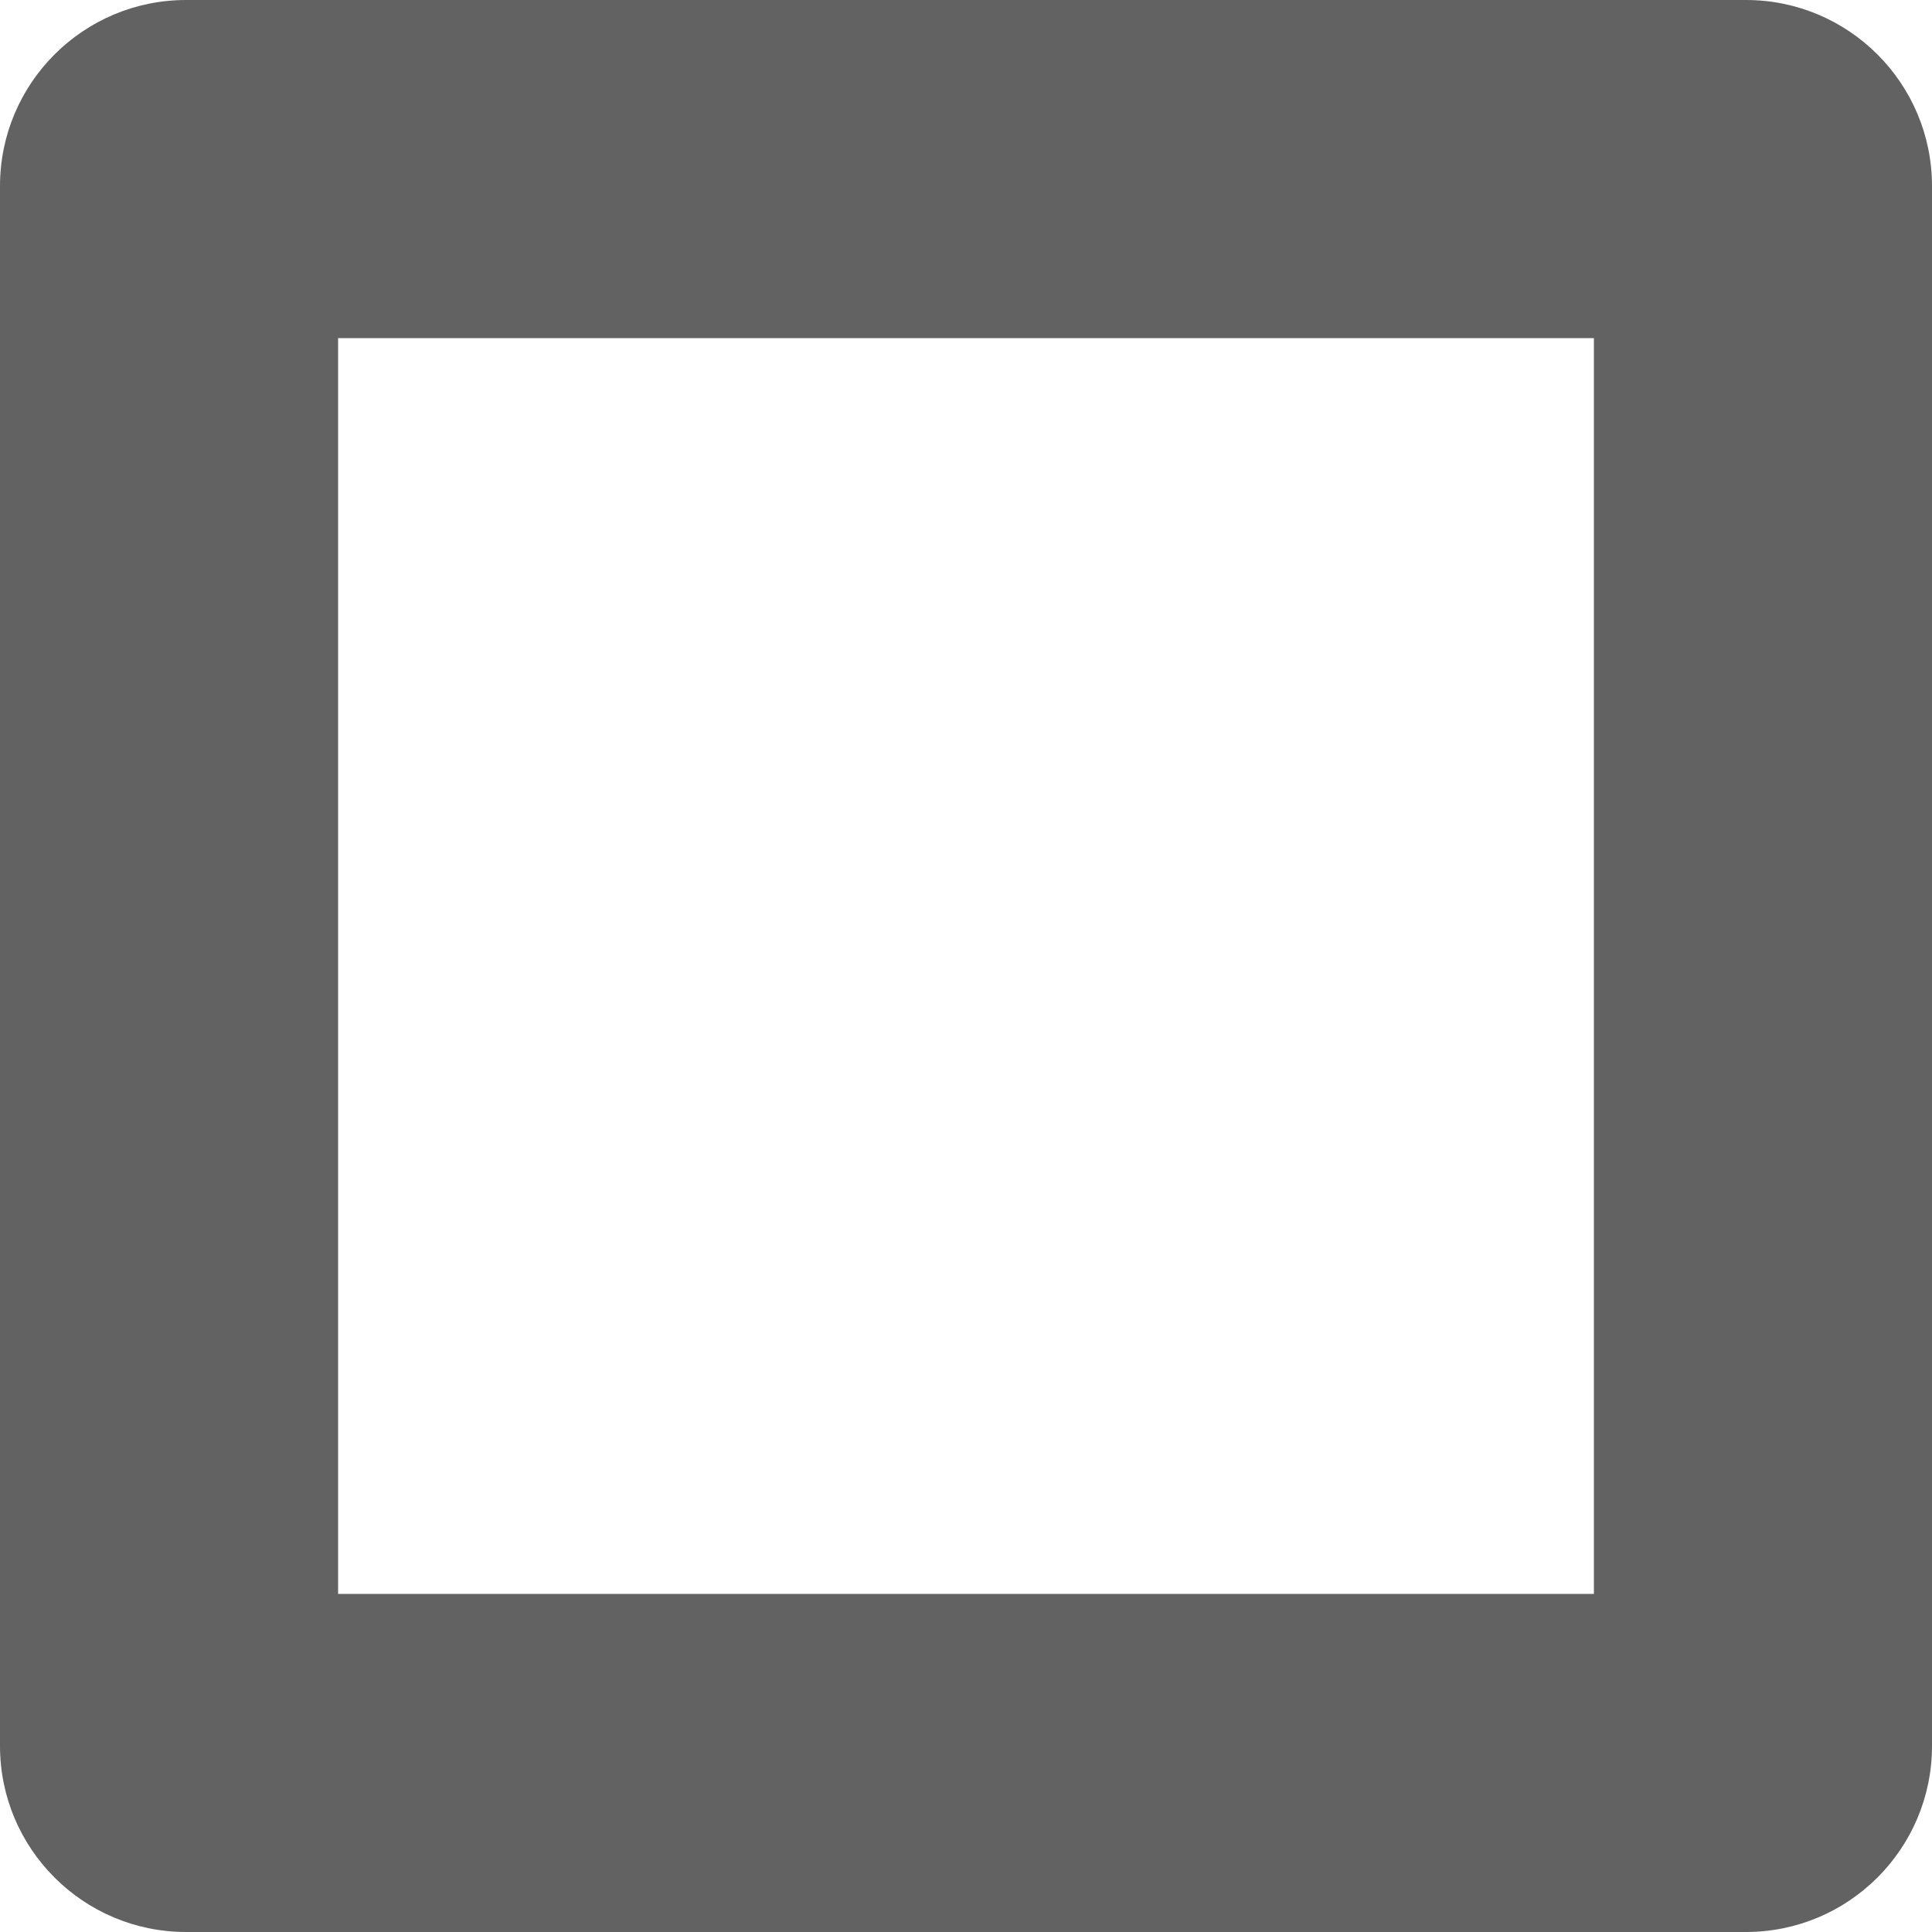
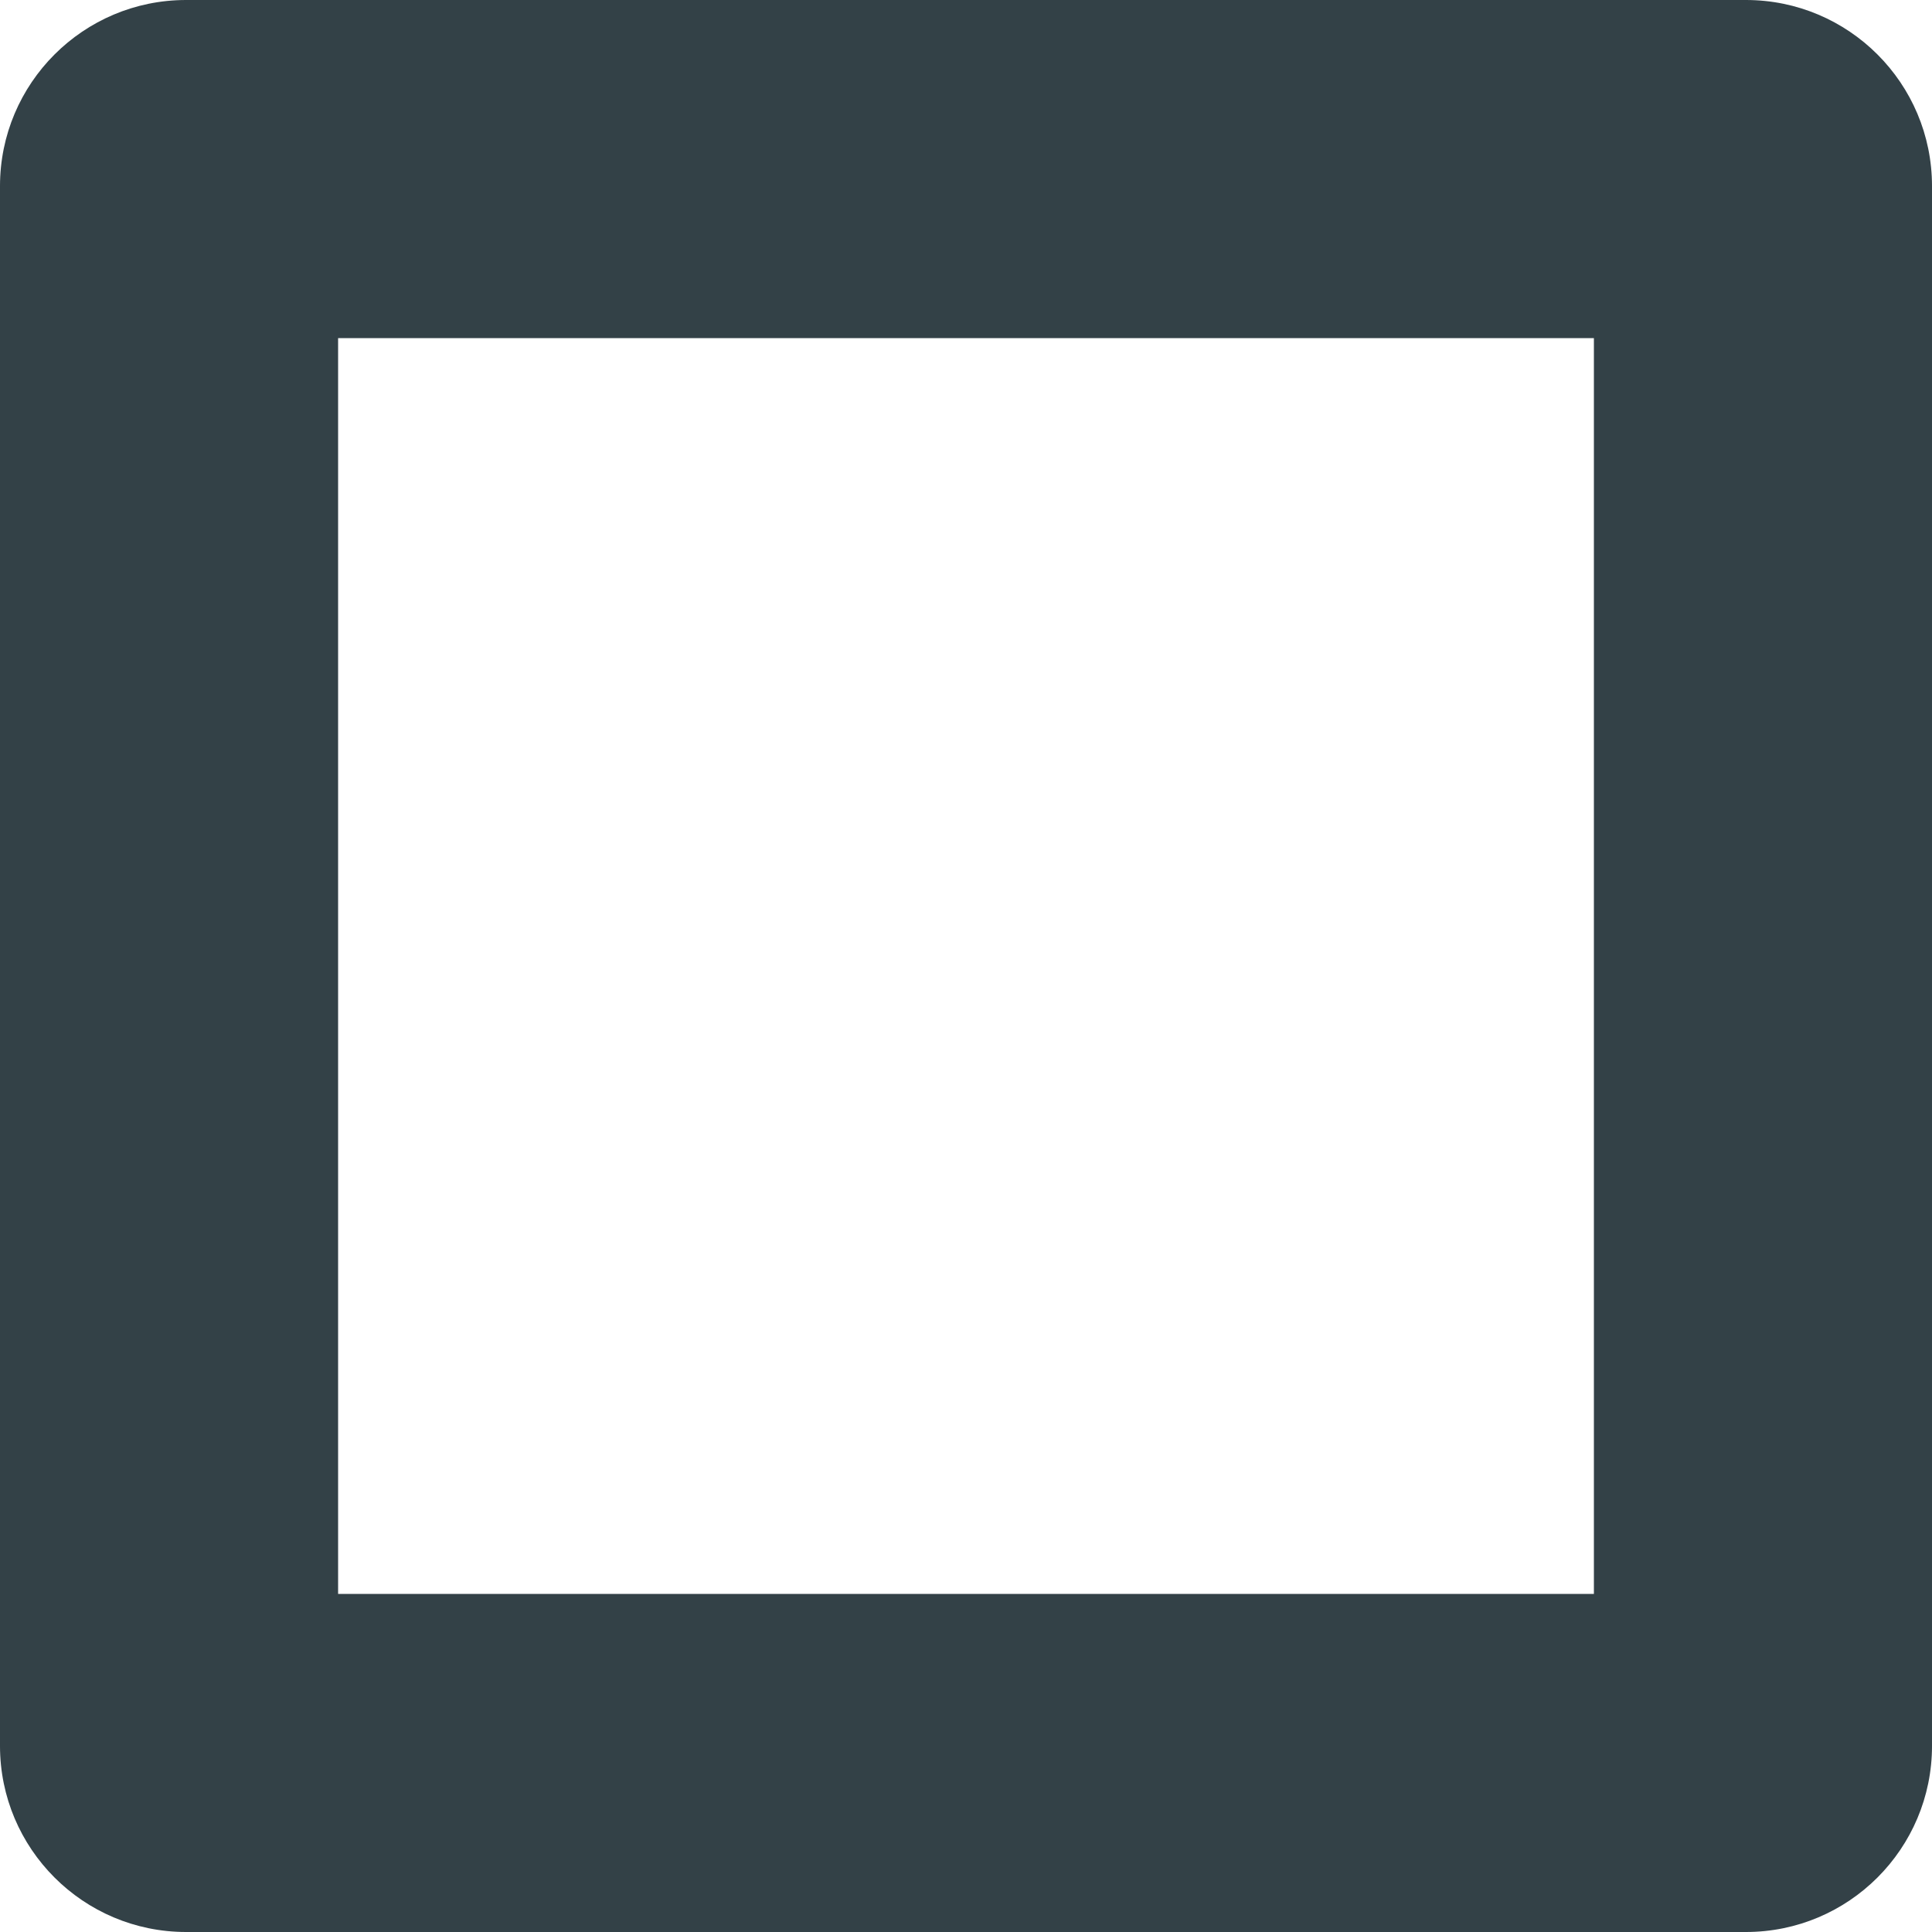
<svg xmlns="http://www.w3.org/2000/svg" version="1.1" x="0px" y="0px" viewBox="0 0 4000 4000" style="enable-background:new 0 0 4000 4000;" xml:space="preserve">
  <style type="text/css">
	.st0{display:none;}
	.st1{display:inline;fill:#E7ECED;}
- 	.st2{display:inline;fill:#626262;}
- 	.st3{display:inline;fill:#232323;}
- 	.st4{display:inline;fill:#363636;}
+ 	.st2{display:inline;fill:#334147;}
+ 	.st3{display:inline;fill:#ecedf6;}
+ 	.st4{display:inline;fill:#758a95;}
	.st5{display:inline;fill:#366DB6;}
	.st6{display:inline;fill:#F6F6F6;}
	.st7{display:inline;}
- 	.st8{fill:#626262;}
+ 	.st8{fill:#334147;}
</style>
  <g id="Main" class="st0">
    <path class="st1" d="M1772.9,2255.66l-158.15,158.14l158.15,158.14c26.96,26.97,26.96,70.55,0,97.51   c-13.46,13.45-31.11,20.2-48.76,20.2c-17.66,0-35.32-6.75-48.76-20.2l-206.9-206.9c-26.97-26.96-26.97-70.55,0-97.51l206.9-206.9   c26.9-26.97,70.62-26.97,97.52,0C1799.86,2185.11,1799.86,2228.69,1772.9,2255.66z" />
    <path class="st1" d="M2135.23,2156.84l-137.93,482.75c-8.62,30.34-36.2,50.06-66.27,50.06c-6.28,0-12.62-0.89-18.97-2.61   c-36.62-10.49-57.86-48.69-47.38-85.24l137.93-482.76c10.48-36.62,48.61-57.59,85.24-47.45   C2124.46,2082.08,2145.71,2120.28,2135.23,2156.84z" />
    <path class="st1" d="M2531.51,2462.55l-206.9,206.9c-13.44,13.45-31.1,20.2-48.75,20.2c-17.66,0-35.32-6.75-48.76-20.2   c-26.97-26.97-26.97-70.55,0-97.51l158.14-158.14l-158.14-158.14c-26.97-26.97-26.97-70.56,0-97.52c26.9-26.97,70.61-26.97,97.51,0   l206.9,206.9C2558.48,2392.01,2558.48,2435.59,2531.51,2462.55z" />
    <path class="st1" d="M3152.2,2206.89c-70.9,0-135.45-45.17-155.45-113.17c-20.9-70.97-49.1-112.62-83.86-176.42   c-34-62.41-20.76-140.14,29.52-190.41l111.93-111.93l-255.59-255.58l-111.93,111.93c-50.27,50.27-128,63.51-190.41,29.51   c-63.8-34.76-105.45-62.97-176.41-83.86c-67.93-19.93-113.11-84.48-113.11-155.38v-158.14H1793.1v158.14   c0,70.9-45.17,135.44-113.17,155.44c-70.97,20.9-112.62,49.11-176.42,83.86c-62.41,34-140.14,20.76-190.41-29.51l-111.93-111.93   l-255.59,255.58l111.93,111.93c50.28,50.28,63.52,128,29.52,190.42c-34.76,63.79-62.97,105.44-83.86,176.41   c-19.93,67.93-84.48,113.1-155.38,113.1H689.65v413.8H847.8c70.89,0,135.44,45.17,155.44,113.17   c20.9,70.97,49.1,112.62,83.86,176.41c34,62.42,20.76,140.14-29.52,190.42l-111.93,111.93l255.59,255.58l111.93-111.93   c50.27-50.27,128-63.51,190.41-29.51c63.8,34.76,105.45,62.97,176.42,83.86c67.93,19.93,113.1,84.48,113.1,155.38v158.14h413.79   v-158.14c0-70.9,45.18-135.45,113.18-155.45c70.96-20.89,112.61-49.1,176.41-83.86c62.41-34,140.14-20.75,190.41,29.52   l111.93,111.93l255.59-255.59l-111.93-111.92c-50.27-50.28-63.52-128-29.52-190.42c34.76-63.8,62.97-105.44,83.86-176.41   c19.93-67.93,84.49-113.1,155.38-113.1h158.14v-413.8H3152.2z M2000,3172.41c-418.98,0-758.62-339.64-758.62-758.61   c0-418.98,339.64-758.62,758.62-758.62c418.97,0,758.61,339.64,758.61,758.62C2758.61,2832.77,2418.97,3172.41,2000,3172.41z" />
    <path class="st2" d="M3999.99,653.61v173.98H0v2931.02C0,3891.93,108.07,4000,241.38,4000h3517.23   c133.31,0,241.38-108.07,241.39-241.39V655.17C4000,654.65,4000,654.13,3999.99,653.61z M3310.34,2620.69H3152.2   c-70.89,0-135.45,45.17-155.38,113.1c-20.89,70.97-49.1,112.61-83.86,176.41c-34,62.42-20.75,140.14,29.52,190.42l111.93,111.92   l-255.59,255.59l-111.93-111.93c-50.27-50.27-128-63.52-190.41-29.52c-63.8,34.76-105.45,62.97-176.41,83.86   c-68,20-113.18,84.55-113.18,155.45v158.14H1793.1v-158.14c0-70.9-45.17-135.45-113.1-155.38   c-70.97-20.89-112.62-49.1-176.42-83.86c-62.41-34-140.14-20.76-190.41,29.51l-111.93,111.93l-255.59-255.58l111.93-111.93   c50.28-50.28,63.52-128,29.52-190.42c-34.76-63.79-62.96-105.44-83.86-176.41c-20-68-84.55-113.17-155.44-113.17H689.65v-413.8   h158.14c70.9,0,135.45-45.17,155.38-113.1c20.89-70.97,49.1-112.62,83.86-176.41c34-62.42,20.76-140.14-29.52-190.42   l-111.93-111.93l255.59-255.58l111.93,111.93c50.27,50.27,128,63.51,190.41,29.51c63.8-34.75,105.45-62.96,176.42-83.86   c68-20,113.17-84.54,113.17-155.44v-158.14h413.79v158.14c0,70.9,45.18,135.45,113.11,155.38c70.96,20.89,112.61,49.1,176.41,83.86   c62.41,34,140.14,20.76,190.41-29.51l111.93-111.93l255.59,255.58l-111.93,111.93c-50.28,50.27-63.52,128-29.52,190.41   c34.76,63.8,62.96,105.45,83.86,176.42c20,68,84.55,113.17,155.45,113.17h158.14V2620.69z" />
    <path class="st3" d="M3758.62,0H241.38C108.07,0,0,108.07,0,241.39v586.2h3999.99v-586.2C3999.99,108.07,3891.92,0,3758.62,0z    M551.72,551.72H275.86V275.86h275.86V551.72z M1103.44,551.72H827.58V275.86h275.86V551.72z M1655.17,551.72h-275.86V275.86   h275.86V551.72z" />
    <rect x="275.86" y="275.86" class="st4" width="275.86" height="275.86" />
    <rect x="827.58" y="275.86" class="st4" width="275.86" height="275.86" />
    <rect x="1379.31" y="275.86" class="st4" width="275.86" height="275.86" />
    <path class="st5" d="M1772.9,2255.66l-158.15,158.14l158.15,158.14c26.96,26.97,26.96,70.55,0,97.51   c-13.46,13.45-31.11,20.2-48.76,20.2c-17.66,0-35.32-6.75-48.76-20.2l-206.9-206.9c-26.97-26.96-26.97-70.55,0-97.51l206.9-206.9   c26.9-26.97,70.62-26.97,97.52,0C1799.86,2185.11,1799.86,2228.69,1772.9,2255.66z" />
    <path class="st5" d="M2135.23,2156.84l-137.93,482.75c-8.62,30.34-36.2,50.06-66.27,50.06c-6.28,0-12.62-0.89-18.97-2.61   c-36.62-10.49-57.86-48.69-47.38-85.24l137.93-482.76c10.48-36.62,48.61-57.59,85.24-47.45   C2124.46,2082.08,2145.71,2120.28,2135.23,2156.84z" />
    <path class="st5" d="M2531.51,2365.04c26.97,26.97,26.97,70.55,0,97.51l-206.9,206.9c-13.44,13.45-31.1,20.2-48.75,20.2   c-17.66,0-35.32-6.75-48.76-20.2c-26.97-26.97-26.97-70.55,0-97.51l158.14-158.14l-158.14-158.14c-26.97-26.97-26.97-70.56,0-97.52   c26.9-26.97,70.61-26.97,97.51,0L2531.51,2365.04z" />
    <path class="st6" d="M3152.2,2206.89c-70.9,0-135.45-45.17-155.45-113.17c-20.9-70.97-49.1-112.62-83.86-176.42   c-34-62.41-20.76-140.14,29.52-190.41l111.93-111.93l-255.59-255.58l-111.93,111.93c-50.27,50.27-128,63.51-190.41,29.51   c-63.8-34.76-105.45-62.97-176.41-83.86c-67.93-19.93-113.11-84.48-113.11-155.38v-158.14H1793.1v158.14   c0,70.9-45.17,135.44-113.17,155.44c-70.97,20.9-112.62,49.11-176.42,83.86c-62.41,34-140.14,20.76-190.41-29.51l-111.93-111.93   l-255.59,255.58l111.93,111.93c50.28,50.28,63.52,128,29.52,190.42c-34.76,63.79-62.97,105.44-83.86,176.41   c-19.93,67.93-84.48,113.1-155.38,113.1H689.65v413.8H847.8c70.89,0,135.44,45.17,155.44,113.17   c20.9,70.97,49.1,112.62,83.86,176.41c34,62.42,20.76,140.14-29.52,190.42l-111.93,111.93l255.59,255.58l111.93-111.93   c50.27-50.27,128-63.51,190.41-29.51c63.8,34.76,105.45,62.97,176.42,83.86c67.93,19.93,113.1,84.48,113.1,155.38v158.14h413.79   v-158.14c0-70.9,45.18-135.45,113.18-155.45c70.96-20.89,112.61-49.1,176.41-83.86c62.41-34,140.14-20.75,190.41,29.52   l111.93,111.93l255.59-255.59l-111.93-111.92c-50.27-50.28-63.52-128-29.52-190.42c34.76-63.8,62.97-105.44,83.86-176.41   c19.93-67.93,84.49-113.1,155.38-113.1h158.14v-413.8H3152.2z M2000,3172.41c-418.98,0-758.62-339.64-758.62-758.61   c0-418.98,339.64-758.62,758.62-758.62c418.97,0,758.61,339.64,758.61,758.62C2758.61,2832.77,2418.97,3172.41,2000,3172.41z" />
    <path class="st3" d="M2000,1655.18c-418.98,0-758.62,339.64-758.62,758.62c0,418.97,339.64,758.61,758.62,758.61   c418.97,0,758.61-339.64,758.61-758.61C2758.61,1994.82,2418.97,1655.18,2000,1655.18z M1772.9,2571.94   c26.96,26.97,26.96,70.55,0,97.51c-13.46,13.45-31.11,20.2-48.76,20.2c-17.66,0-35.32-6.75-48.76-20.2l-206.9-206.9   c-26.97-26.96-26.97-70.55,0-97.51l206.9-206.9c26.9-26.97,70.62-26.97,97.52,0c26.96,26.97,26.96,70.55,0,97.52l-158.15,158.14   L1772.9,2571.94z M2135.23,2156.84l-137.93,482.75c-8.62,30.34-36.2,50.06-66.27,50.06c-6.28,0-12.62-0.89-18.97-2.61   c-36.62-10.49-57.86-48.69-47.38-85.24l137.93-482.76c10.48-36.62,48.61-57.59,85.24-47.45   C2124.46,2082.08,2145.71,2120.28,2135.23,2156.84z M2531.51,2462.55l-206.9,206.9c-13.44,13.45-31.1,20.2-48.75,20.2   c-17.66,0-35.32-6.75-48.76-20.2c-26.97-26.97-26.97-70.55,0-97.51l158.14-158.14l-158.14-158.14c-26.97-26.97-26.97-70.56,0-97.52   c26.9-26.97,70.61-26.97,97.51,0l206.9,206.9C2558.48,2392.01,2558.48,2435.59,2531.51,2462.55z" />
    <path class="st4" d="M1772.9,2255.66l-158.15,158.14l158.15,158.14c26.96,26.97,26.96,70.55,0,97.51   c-13.46,13.45-31.11,20.2-48.76,20.2c-17.66,0-35.32-6.75-48.76-20.2l-206.9-206.9c-26.97-26.96-26.97-70.55,0-97.51l206.9-206.9   c26.9-26.97,70.62-26.97,97.52,0C1799.86,2185.11,1799.86,2228.69,1772.9,2255.66z" />
    <path class="st4" d="M2135.23,2156.84l-137.93,482.75c-8.62,30.34-36.2,50.06-66.27,50.06c-6.28,0-12.62-0.89-18.97-2.61   c-36.62-10.49-57.86-48.69-47.38-85.24l137.93-482.76c10.48-36.62,48.61-57.59,85.24-47.45   C2124.46,2082.08,2145.71,2120.28,2135.23,2156.84z" />
    <path class="st4" d="M2531.51,2462.55l-206.9,206.9c-13.44,13.45-31.1,20.2-48.75,20.2c-17.66,0-35.32-6.75-48.76-20.2   c-26.97-26.97-26.97-70.55,0-97.51l158.14-158.14l-158.14-158.14c-26.97-26.97-26.97-70.56,0-97.52c26.9-26.97,70.61-26.97,97.51,0   l206.9,206.9C2558.48,2392.01,2558.48,2435.59,2531.51,2462.55z" />
  </g>
  <g id="Quitter" class="st0">
    <g class="st7">
      <path class="st8" d="M3887.46,1174.77c70.65-66,111.26-158.28,112.52-254.96c1.01-96.8-37.84-189.83-107.11-257.47l-480.5-469.81    c-67.26-65.75-157.9-102.08-252.19-100.95c-94.04,1.13-183.67,39.48-249.17,106.86l-904.79,927.42l-892.1-929.31    c-70.28-73.29-166.58-115.54-268.03-117.55c-101.45-2.14-199.64,36.33-272.68,106.61l-464.53,446.3    C38.97,698.92-0.25,791.45,0,888.38c0.25,96.8,39.98,189.21,110.13,255.96l973.81,926.29l-862.18,883.55    c-131.5,134.64-134.64,348.74-7.29,487.66l335.67,364.71c63.99,69.9,153.12,110.76,247.67,114.28    c94.41,3.52,186.44-30.68,255.46-95.42l945.65-884.43l922.65,877.51c68.52,65.25,159.91,100.2,254.45,97.05    c94.54-2.64,183.93-43.25,248.8-112.52l338.31-361.69c128.48-137.91,127.48-352.01-2.89-487.79l-839.8-875.5L3887.46,1174.77z" />
    </g>
  </g>
  <g id="Reduire" class="st0">
    <path class="st2" d="M0,2284.82v-569.64c0-212.78,172.49-385.26,385.26-385.26h3229.47c212.78,0,385.26,172.49,385.26,385.26   v569.64c0,212.78-172.49,385.26-385.26,385.26H385.26C172.49,2670.08,0,2497.59,0,2284.82z" />
  </g>
  <g id="Agrandir">
    <g>
      <path class="st8" d="M3300,700v2600H700V700H3300 M3614.73,0H385.27C172.49,0,0,172.49,0,385.27v3229.47    C0,3827.51,172.49,4000,385.27,4000h3229.47c212.78,0,385.27-172.49,385.27-385.27V385.27C4000,172.49,3827.51,0,3614.73,0    L3614.73,0z" />
    </g>
  </g>
</svg>
